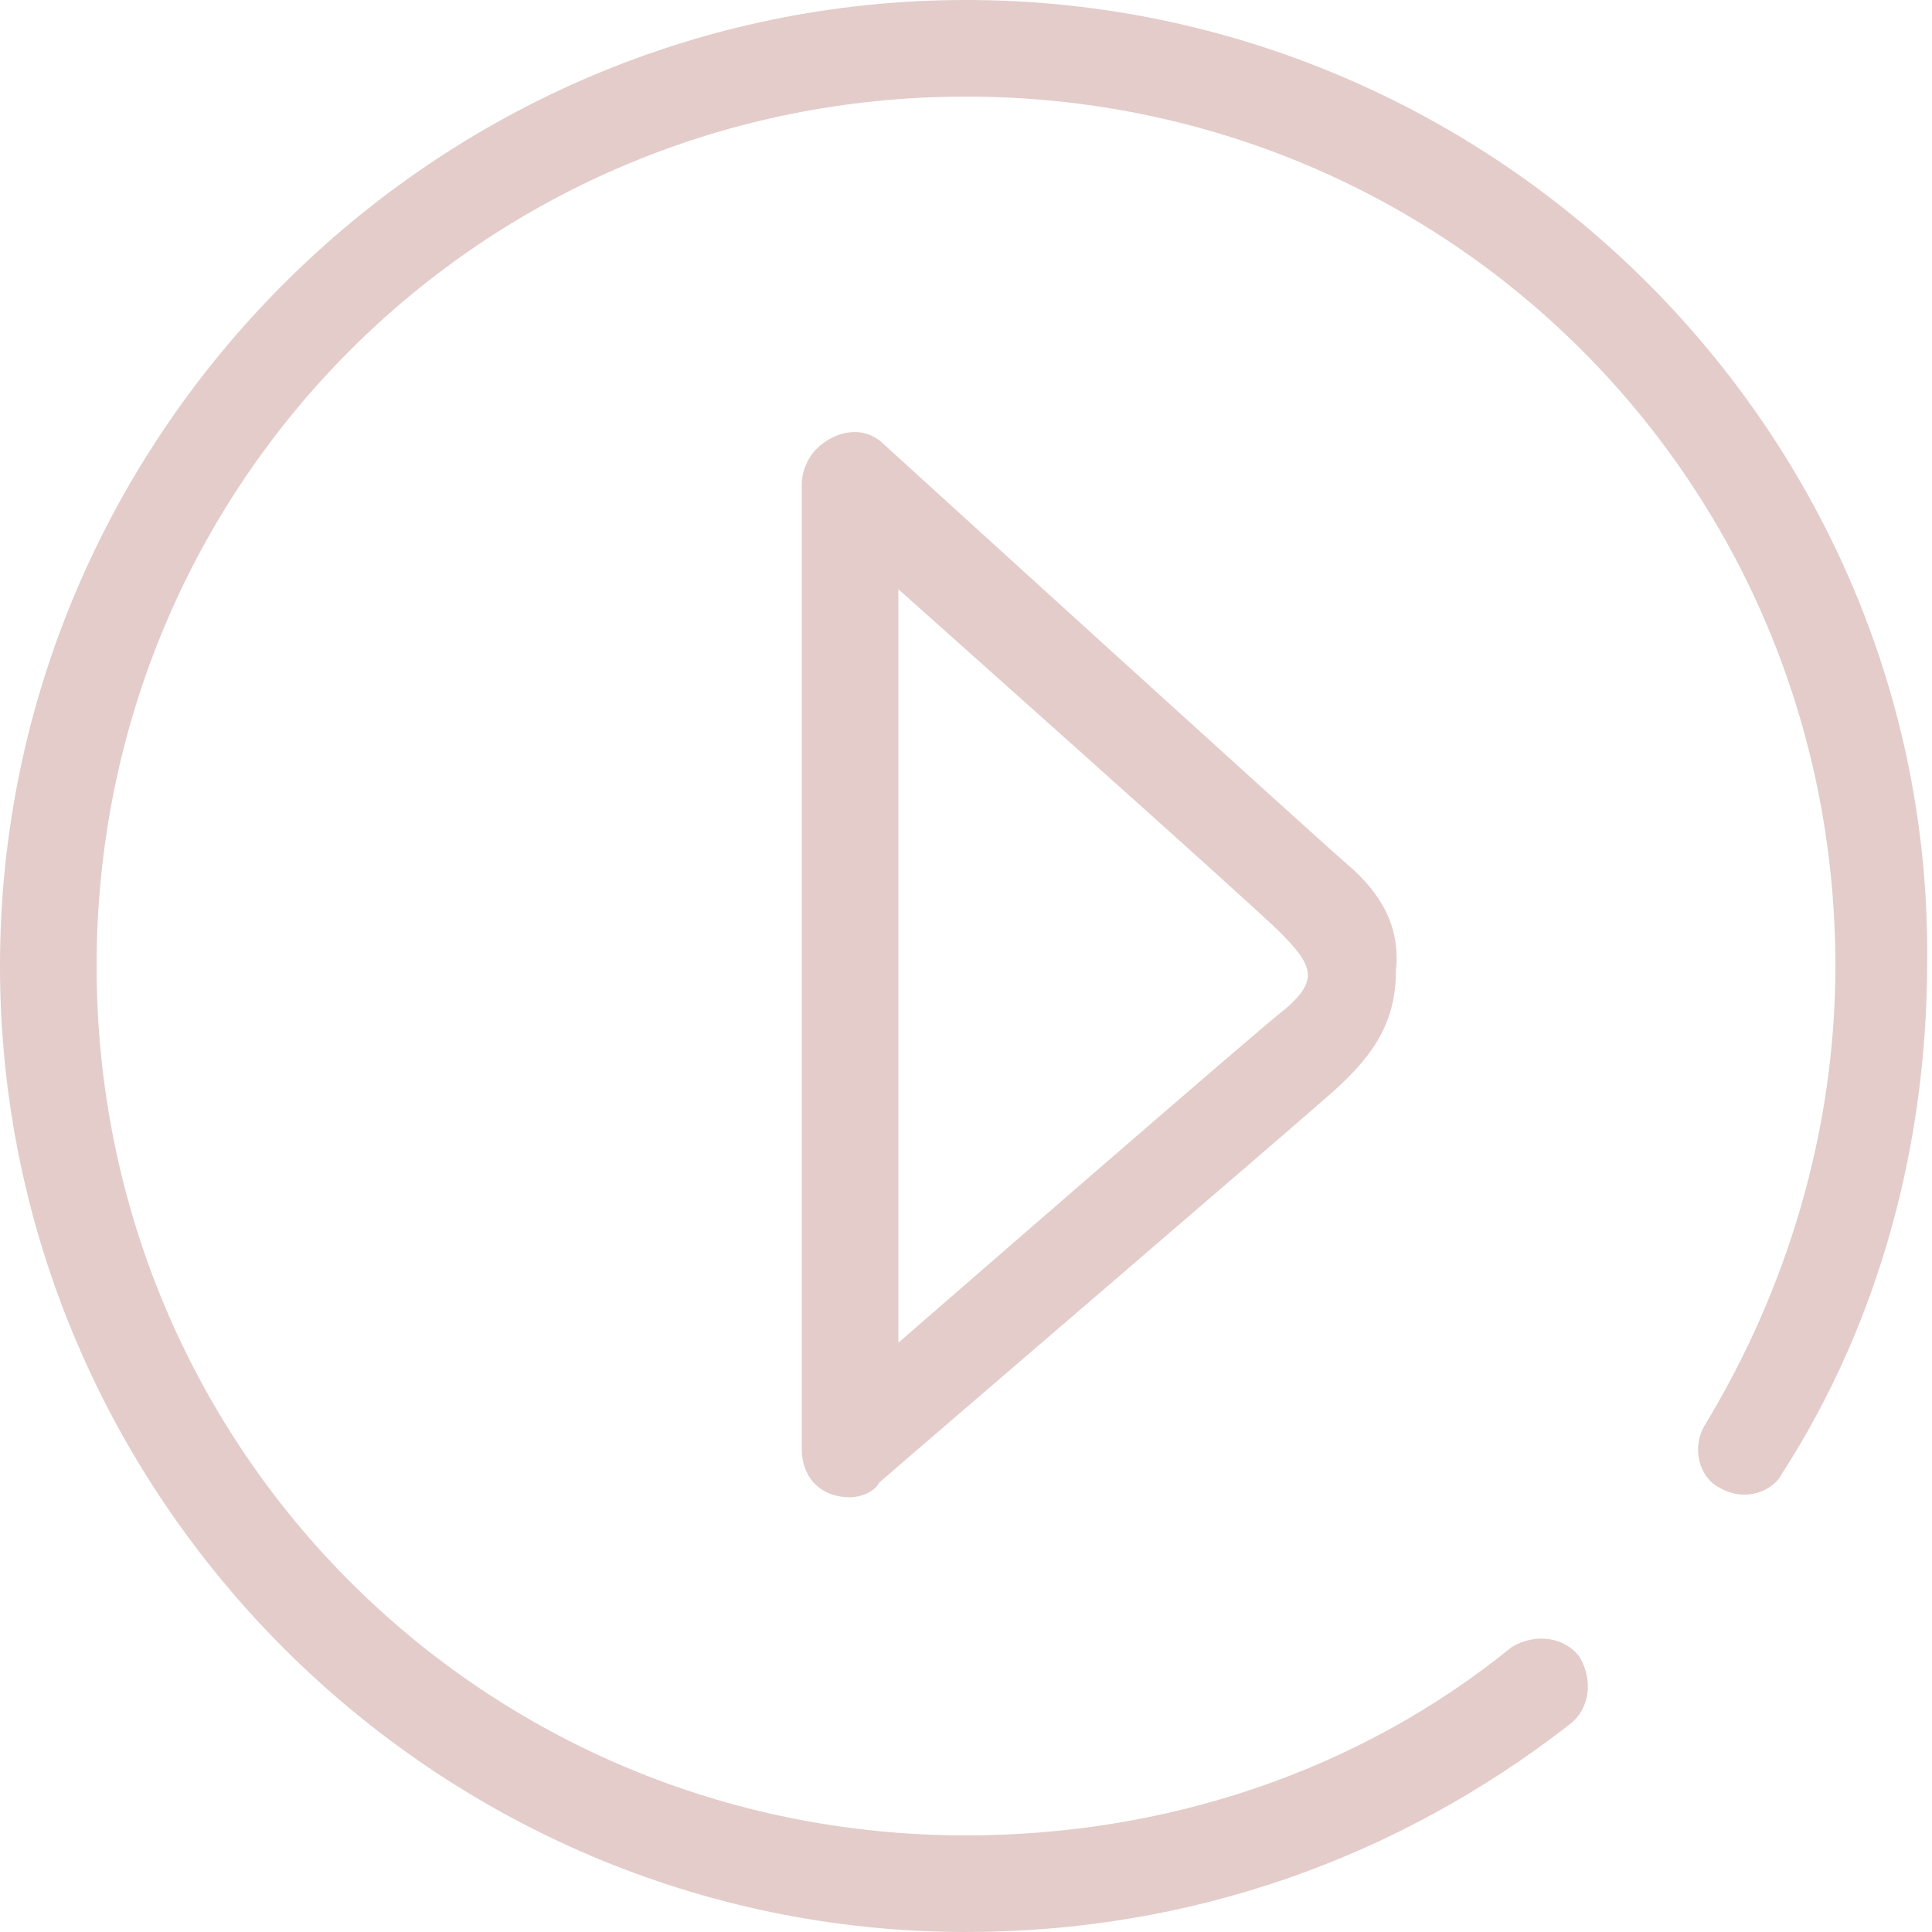
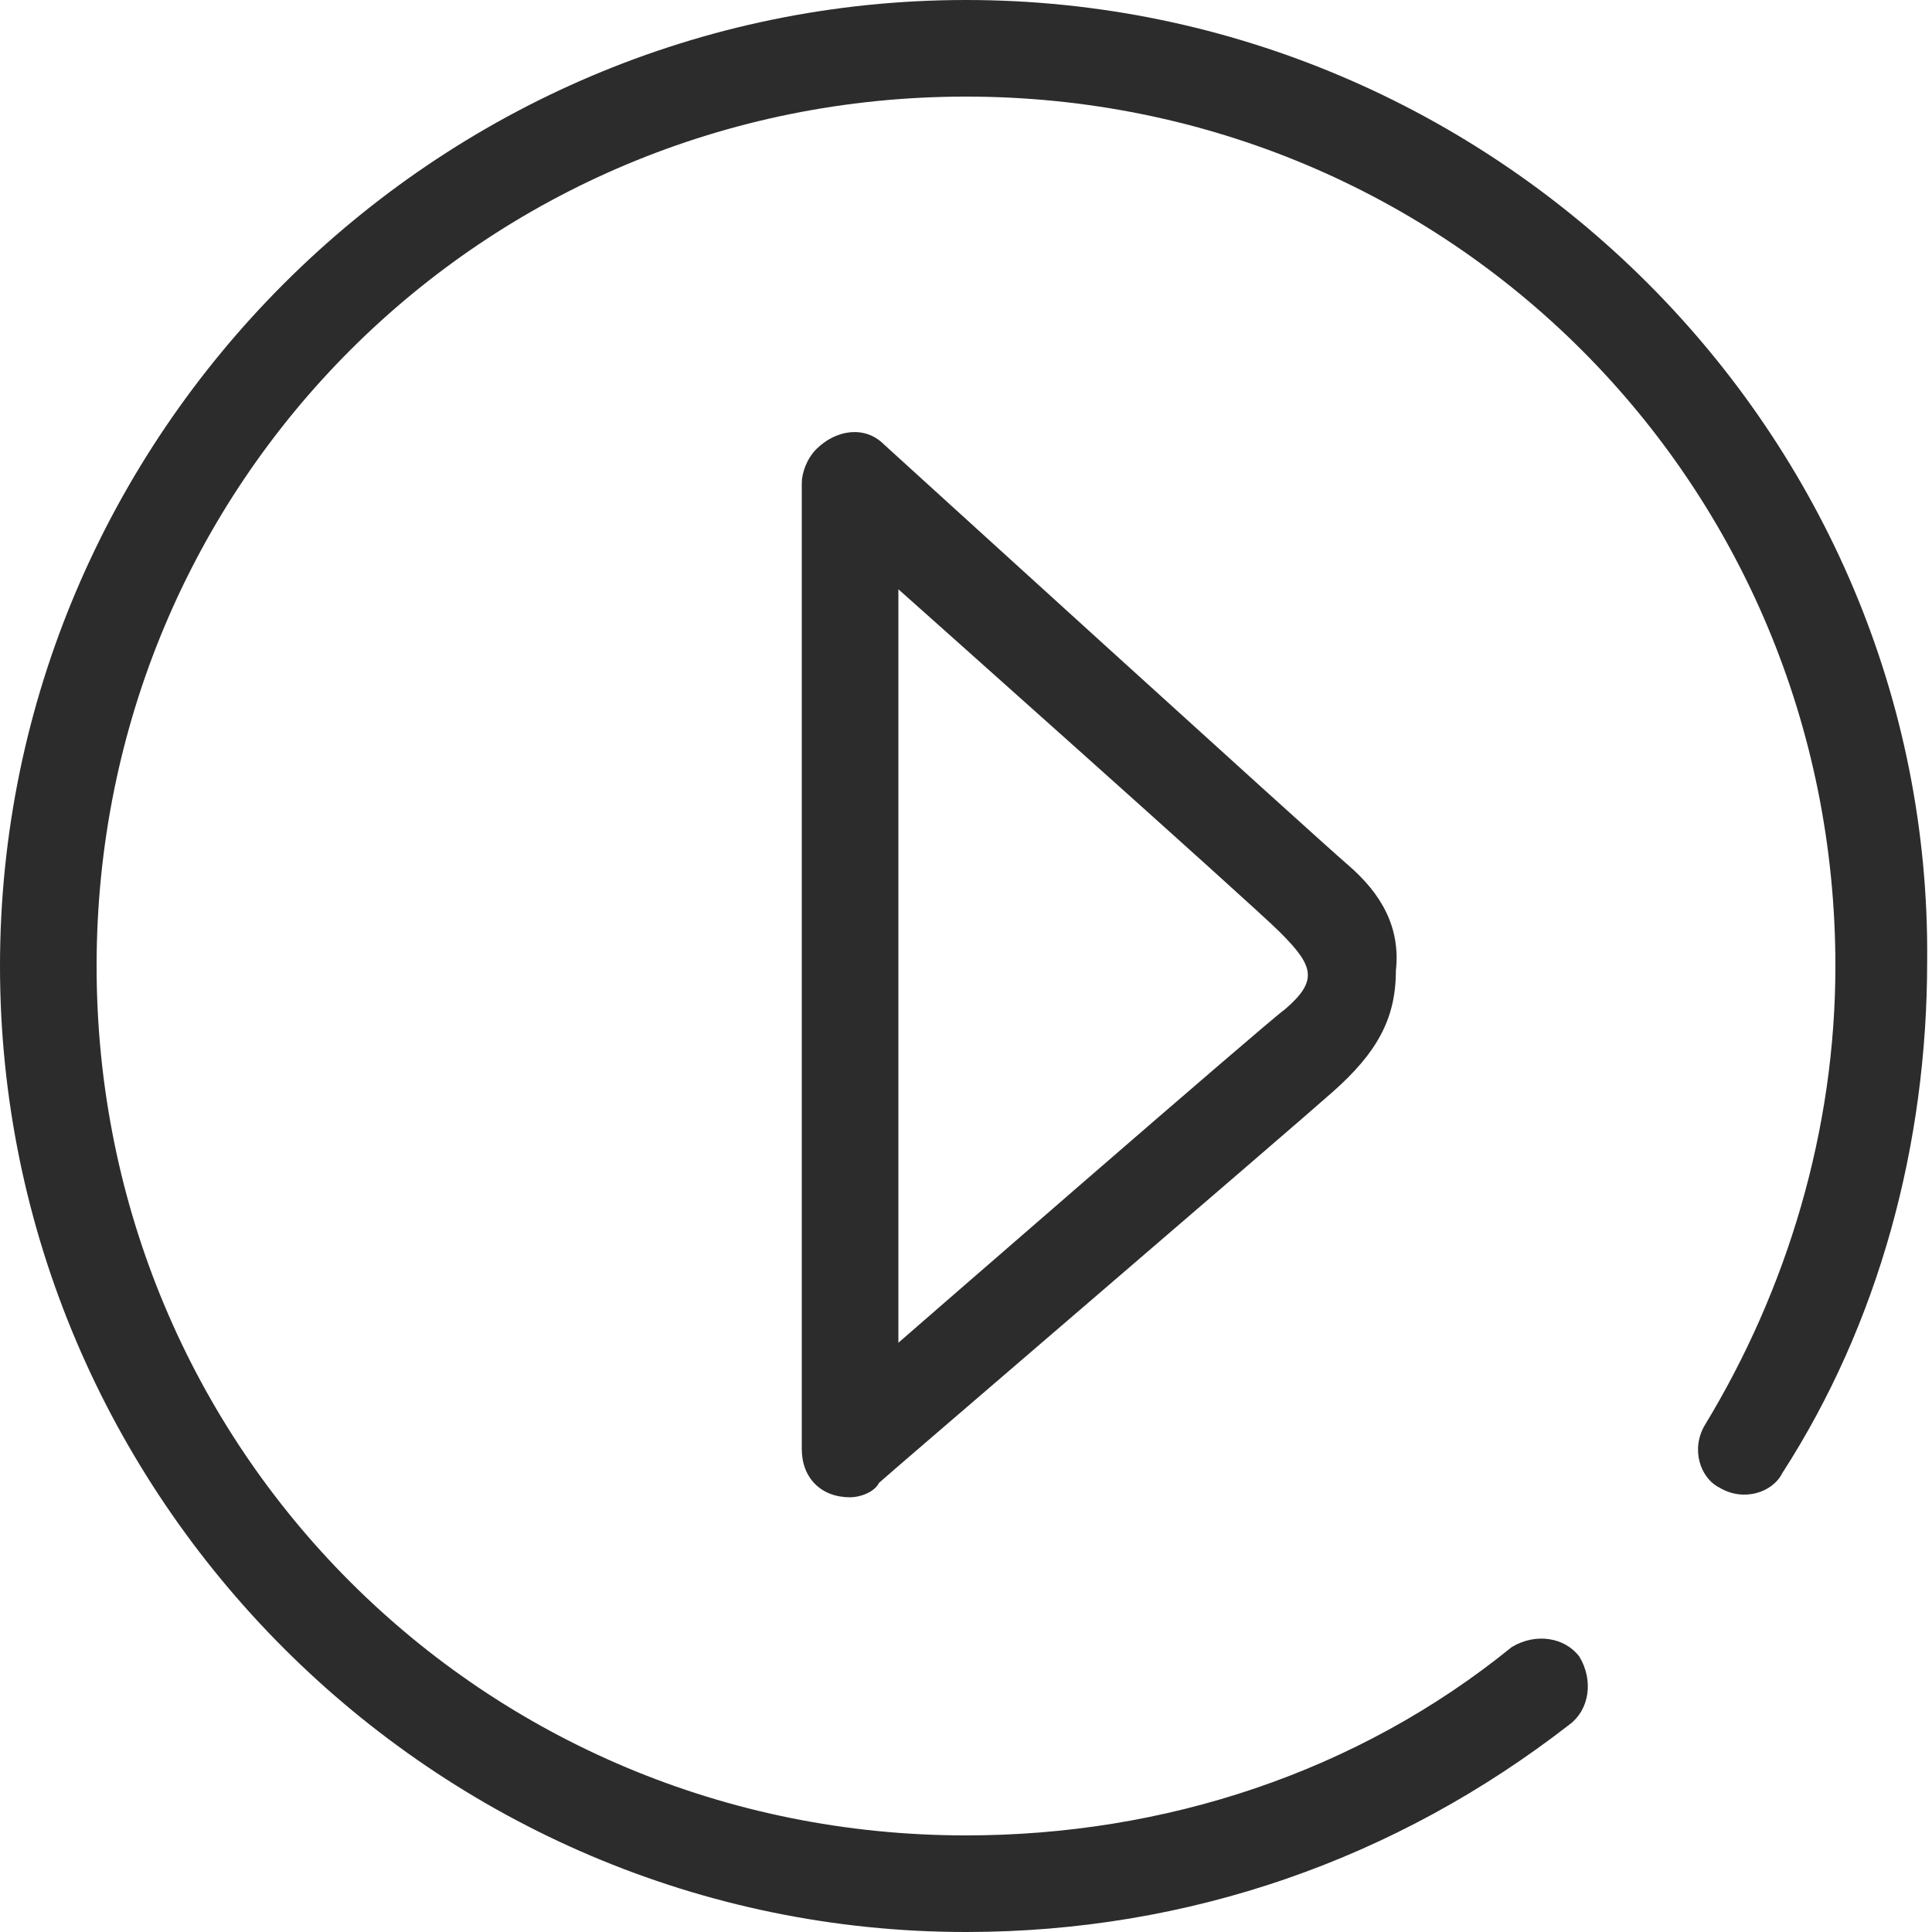
- <svg xmlns="http://www.w3.org/2000/svg" t="1485168603259" class="icon" style="" viewBox="0 0 1024 1024" version="1.1" p-id="1955" width="200" height="200">
+ <svg xmlns="http://www.w3.org/2000/svg" t="1485219536607" class="icon" style="" viewBox="0 0 1024 1024" version="1.1" p-id="3846" width="200" height="200">
  <defs>
    <style type="text/css" />
  </defs>
-   <path d="M512 0C230.4 0 0 230.4 0 512c0 281.6 230.4 512 512 512 117.76 0 227.84-38.4 320-110.08 10.24-7.68 12.8-23.04 5.12-35.84-7.68-10.24-23.04-12.8-35.84-5.12C719.36 939.52 616.96 972.8 512 972.8 256 972.8 51.2 768 51.2 512 51.2 256 256 51.2 512 51.2 768 51.2 972.8 256 972.8 512c0 87.04-25.6 171.52-69.12 243.2-7.68 12.8-2.56 28.16 7.68 33.28 12.8 7.68 28.16 2.56 33.28-7.68 51.2-79.36 76.8-174.08 76.8-271.36C1024 230.4 793.6 0 512 0z" p-id="1956" fill="#E3CCCA" />
-   <path d="M714.24 458.24c-17.92-15.36-245.76-222.72-245.76-222.72-10.24-10.24-25.6-7.68-35.84 2.56-5.12 5.12-7.68 12.8-7.68 17.92 0 0 0 0 0 0 0 0 0 499.2 0 512 0 15.36 10.24 25.6 25.6 25.6 5.12 0 12.8-2.56 15.36-7.68 2.56-2.56 217.6-186.88 240.64-207.36 23.04-20.48 33.28-38.4 33.28-64C742.4 491.52 732.16 473.6 714.24 458.24zM680.96 535.04c-7.68 5.12-204.8 176.64-204.8 176.64l0-399.36c0 0 186.88 166.4 202.24 181.76C696.32 512 698.88 519.68 680.96 535.04z" p-id="1957" fill="#E3CCCA" />
+   <path d="M512 0C230.4 0 0 230.4 0 512c0 281.6 230.4 512 512 512 117.76 0 227.84-38.4 320-110.08 10.24-7.68 12.8-23.04 5.12-35.84-7.68-10.24-23.04-12.8-35.84-5.12C719.36 939.52 616.96 972.8 512 972.8 256 972.8 51.2 768 51.2 512 51.2 256 256 51.2 512 51.2 768 51.2 972.8 256 972.8 512c0 87.04-25.6 171.52-69.12 243.2-7.68 12.8-2.56 28.16 7.68 33.28 12.8 7.68 28.16 2.56 33.28-7.68 51.2-79.36 76.8-174.08 76.8-271.36C1024 230.4 793.6 0 512 0z" p-id="3847" fill="#2c2c2c" />
+   <path d="M714.24 458.24c-17.92-15.36-245.76-222.72-245.76-222.72-10.24-10.24-25.6-7.68-35.84 2.56-5.12 5.12-7.68 12.8-7.68 17.92 0 0 0 0 0 0 0 0 0 499.2 0 512 0 15.36 10.24 25.6 25.6 25.6 5.12 0 12.8-2.56 15.36-7.68 2.56-2.56 217.6-186.88 240.64-207.36 23.04-20.48 33.28-38.4 33.28-64C742.4 491.52 732.16 473.6 714.24 458.24zM680.96 535.04c-7.68 5.12-204.8 176.64-204.8 176.64l0-399.36c0 0 186.88 166.4 202.24 181.76C696.32 512 698.88 519.68 680.96 535.04z" p-id="3848" fill="#2c2c2c" />
</svg>
